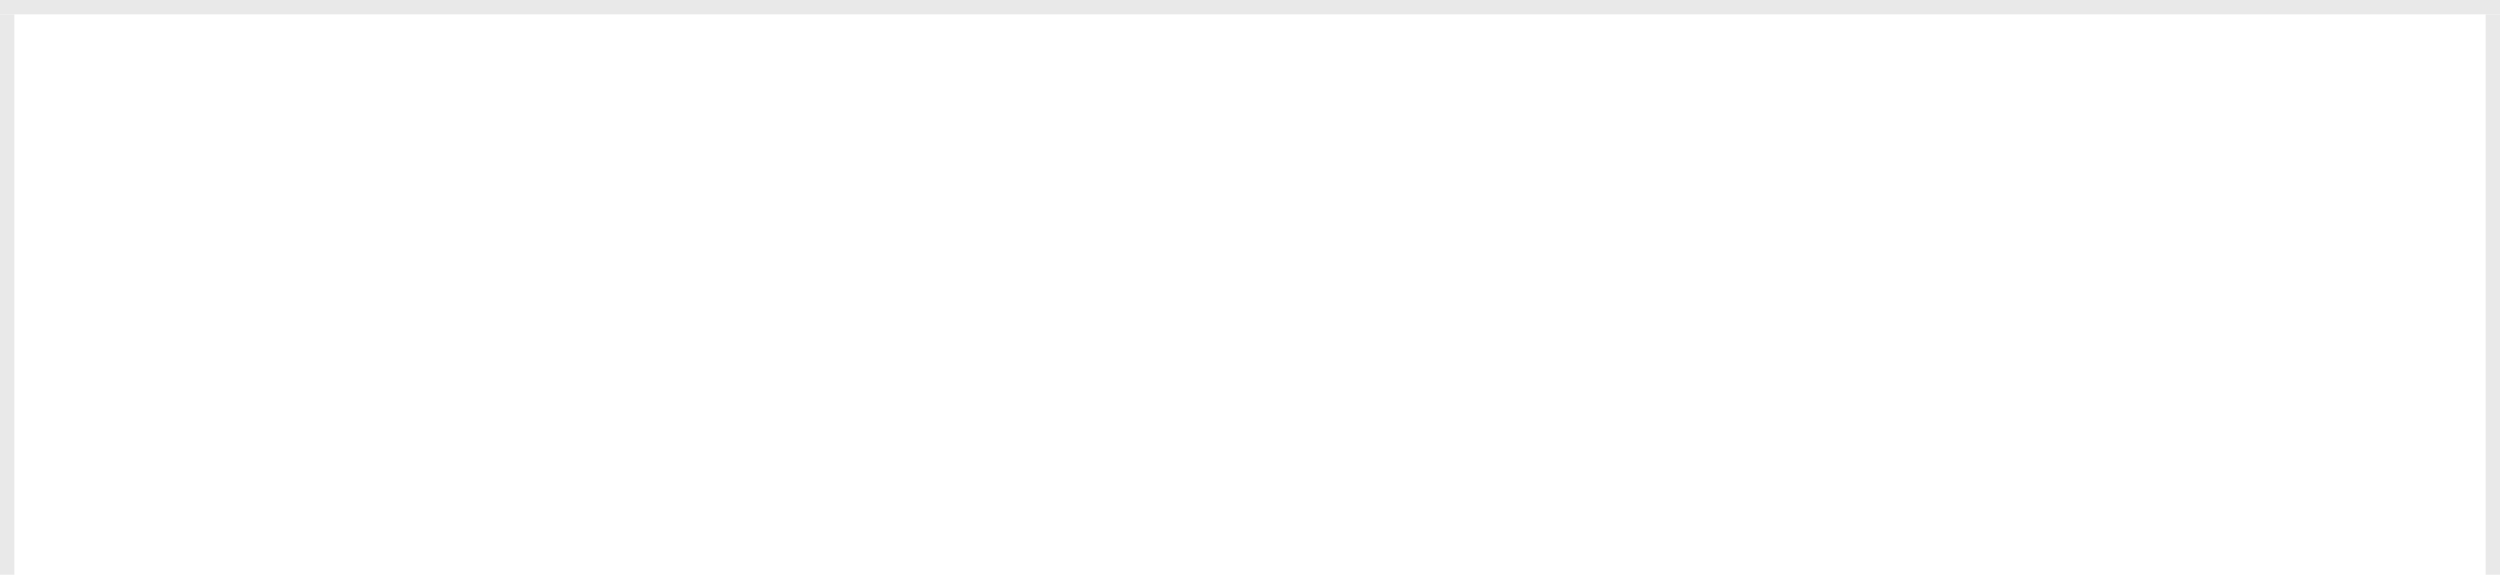
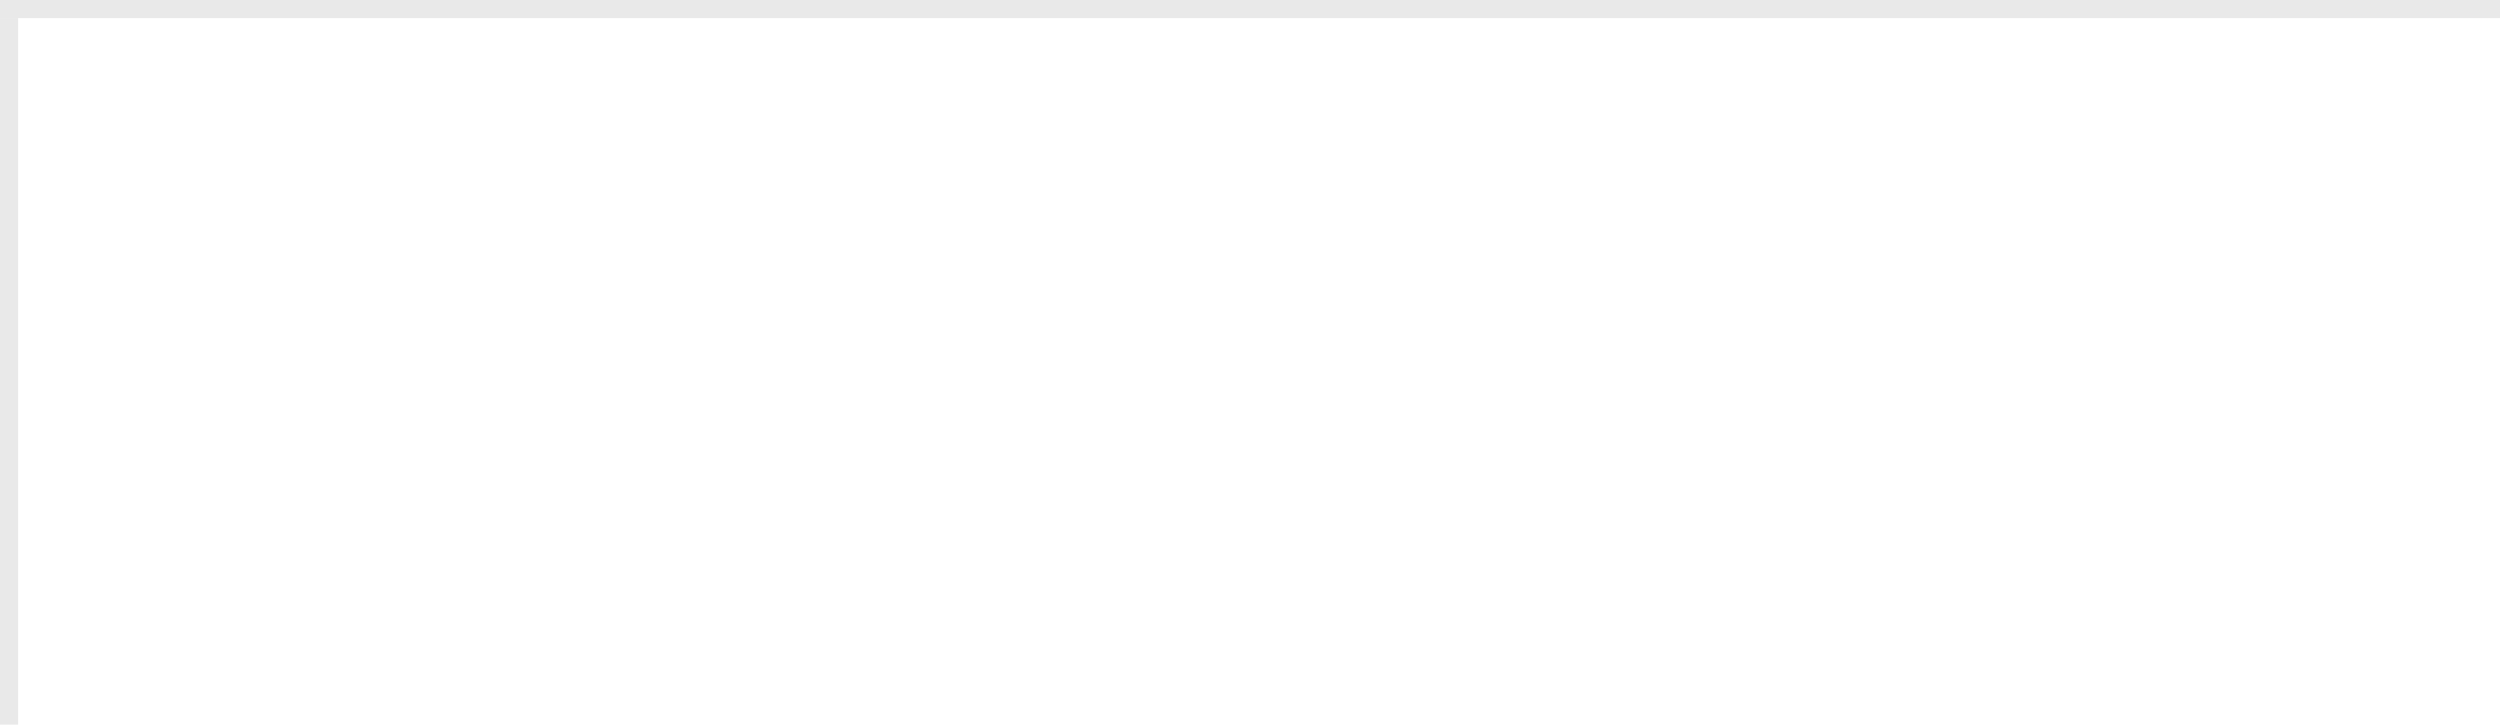
- <svg xmlns="http://www.w3.org/2000/svg" version="1.1" width="174px" height="40px" viewBox="4238 80 174 40">
-   <path d="M 1 1  L 173 1  L 173 40  L 1 40  L 1 1  Z " fill-rule="nonzero" fill="rgba(255, 255, 255, 1)" stroke="none" transform="matrix(1 0 0 1 4238 80 )" class="fill" />
-   <path d="M 0.5 1  L 0.5 40  " stroke-width="1" stroke-dasharray="0" stroke="rgba(233, 233, 233, 1)" fill="none" transform="matrix(1 0 0 1 4238 80 )" class="stroke" />
-   <path d="M 0 0.5  L 174 0.5  " stroke-width="1" stroke-dasharray="0" stroke="rgba(233, 233, 233, 1)" fill="none" transform="matrix(1 0 0 1 4238 80 )" class="stroke" />
-   <path d="M 173.5 1  L 173.5 40  " stroke-width="1" stroke-dasharray="0" stroke="rgba(233, 233, 233, 1)" fill="none" transform="matrix(1 0 0 1 4238 80 )" class="stroke" />
+ <svg xmlns="http://www.w3.org/2000/svg" version="1.1" width="138px" height="40px" viewBox="2215 120 138 40">
+   <path d="M 1 1  L 138 1  L 138 40  L 1 40  L 1 1  Z " fill-rule="nonzero" fill="rgba(255, 255, 255, 1)" stroke="none" transform="matrix(1 0 0 1 2215 120 )" class="fill" />
+   <path d="M 0.5 1  L 0.5 40  " stroke-width="1" stroke-dasharray="0" stroke="rgba(233, 233, 233, 1)" fill="none" transform="matrix(1 0 0 1 2215 120 )" class="stroke" />
+   <path d="M 0 0.5  L 138 0.5  " stroke-width="1" stroke-dasharray="0" stroke="rgba(233, 233, 233, 1)" fill="none" transform="matrix(1 0 0 1 2215 120 )" class="stroke" />
</svg>
